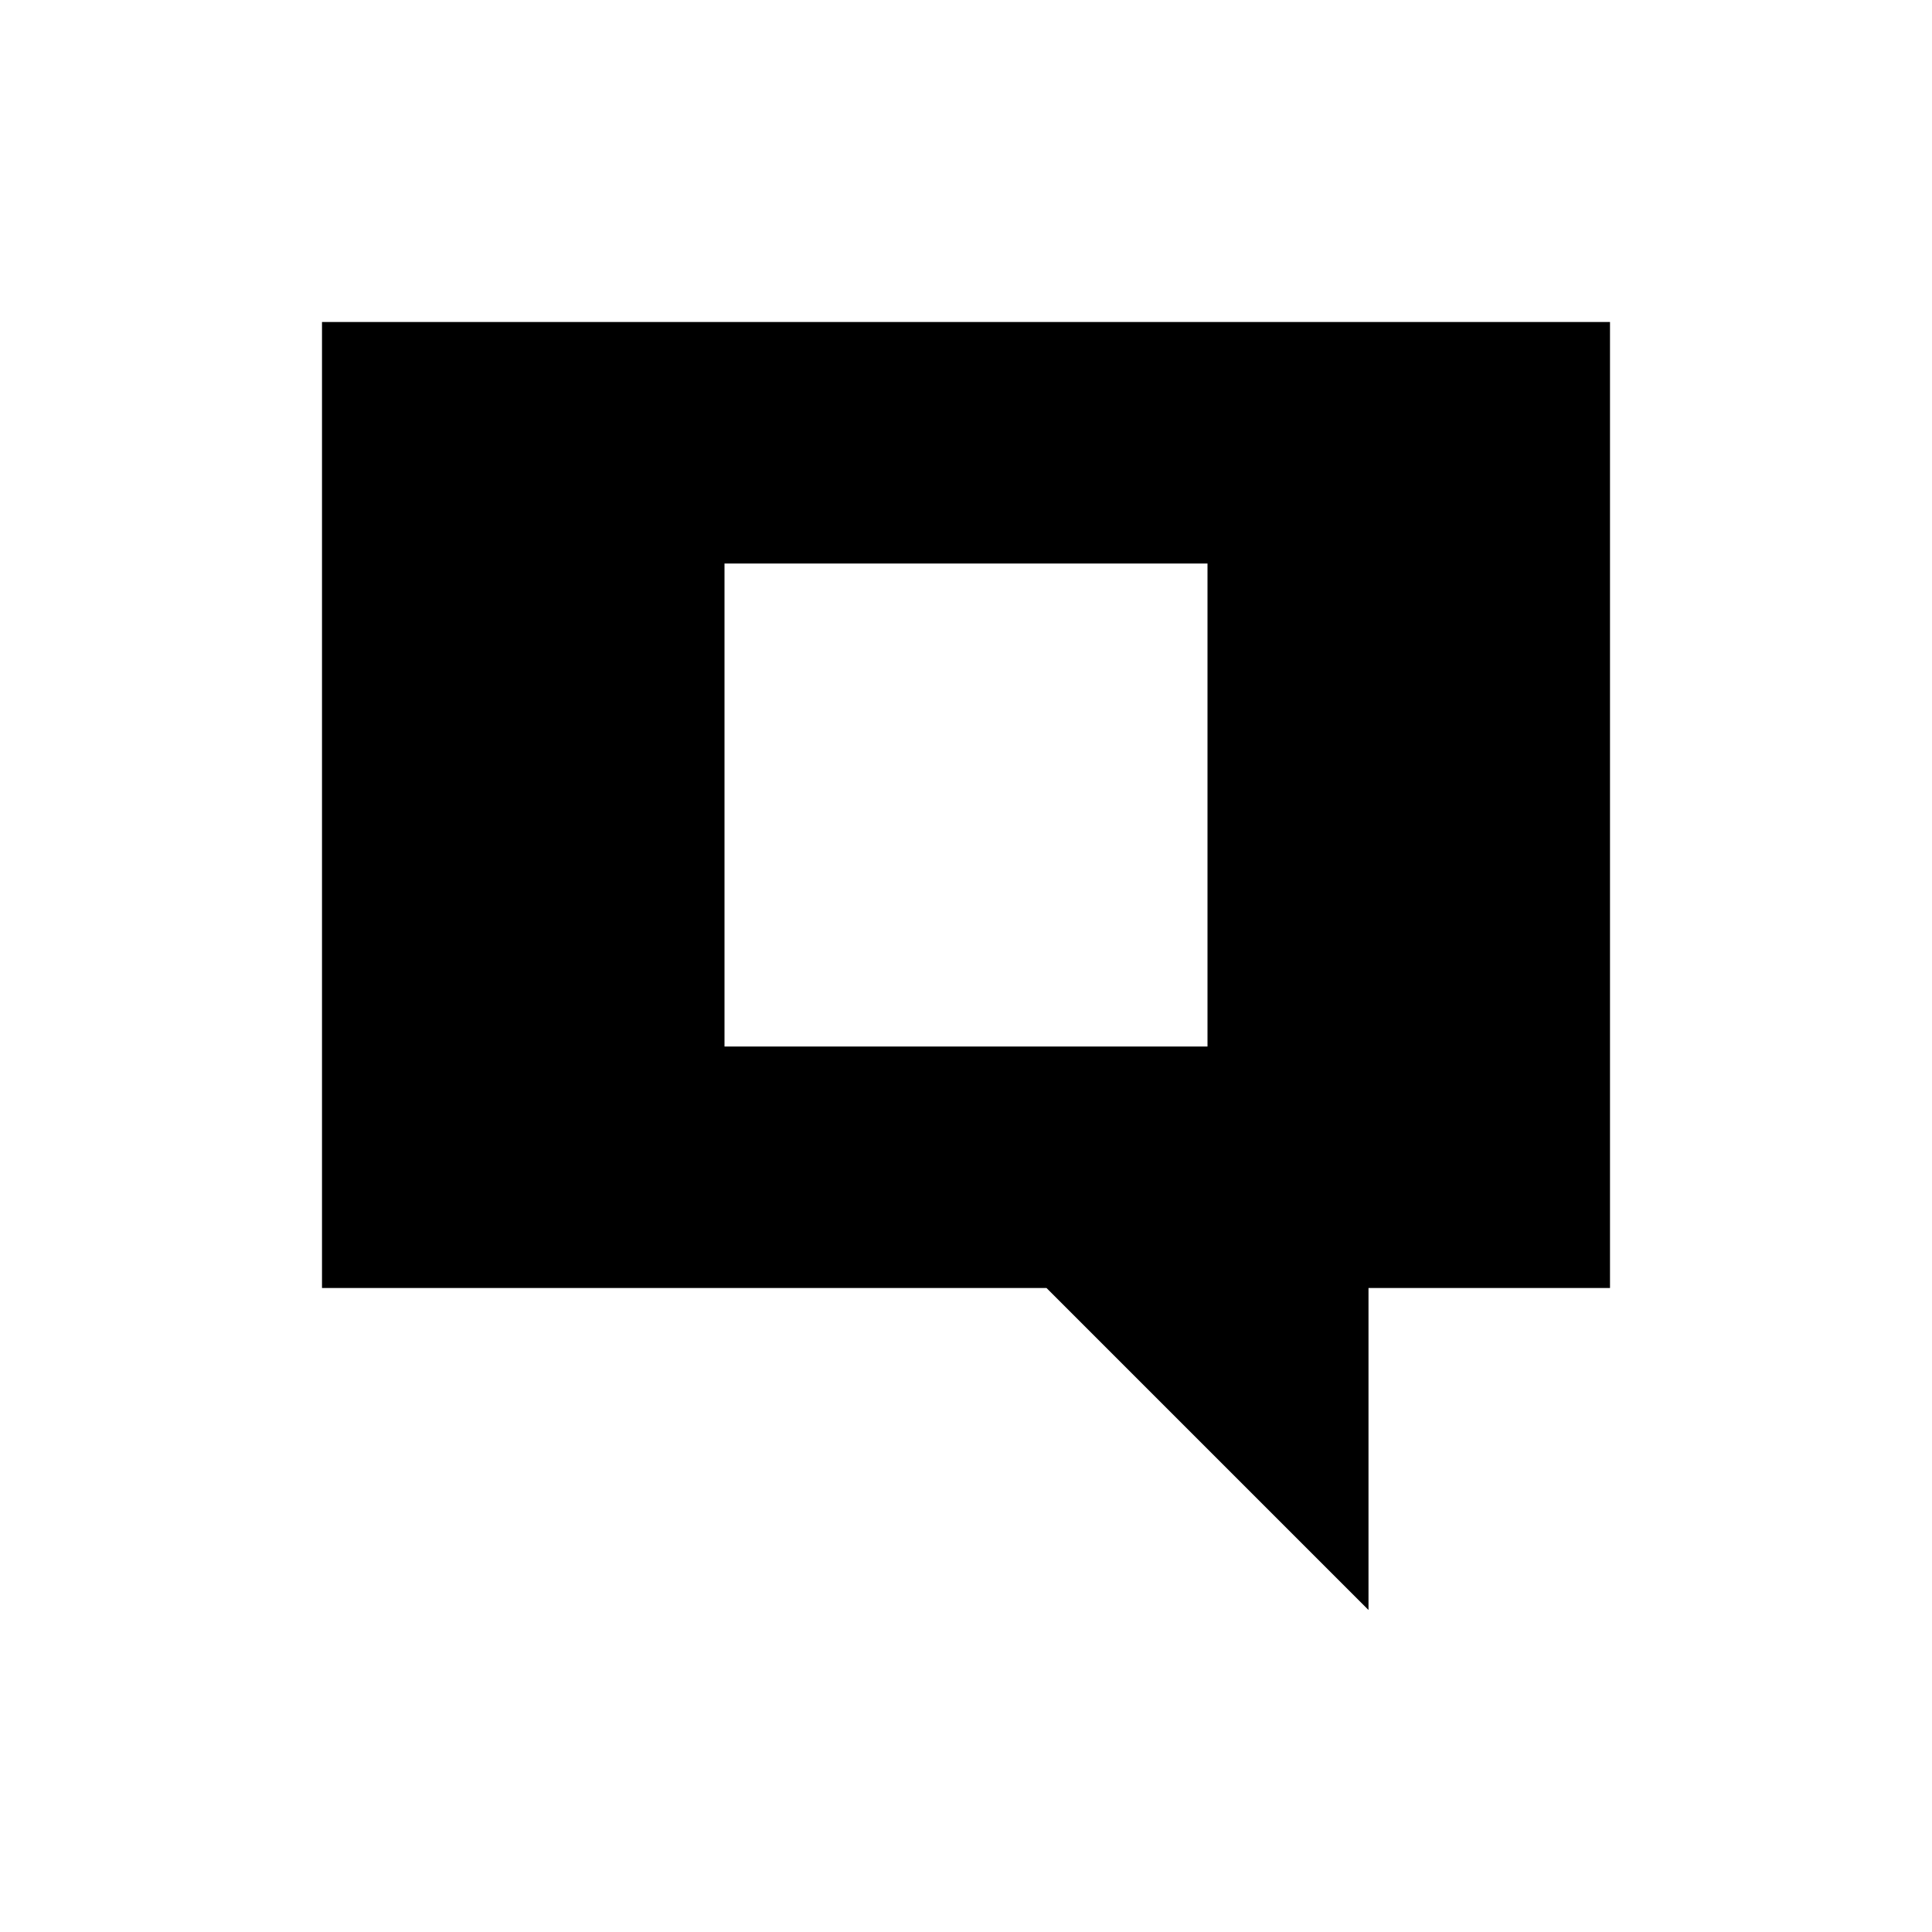
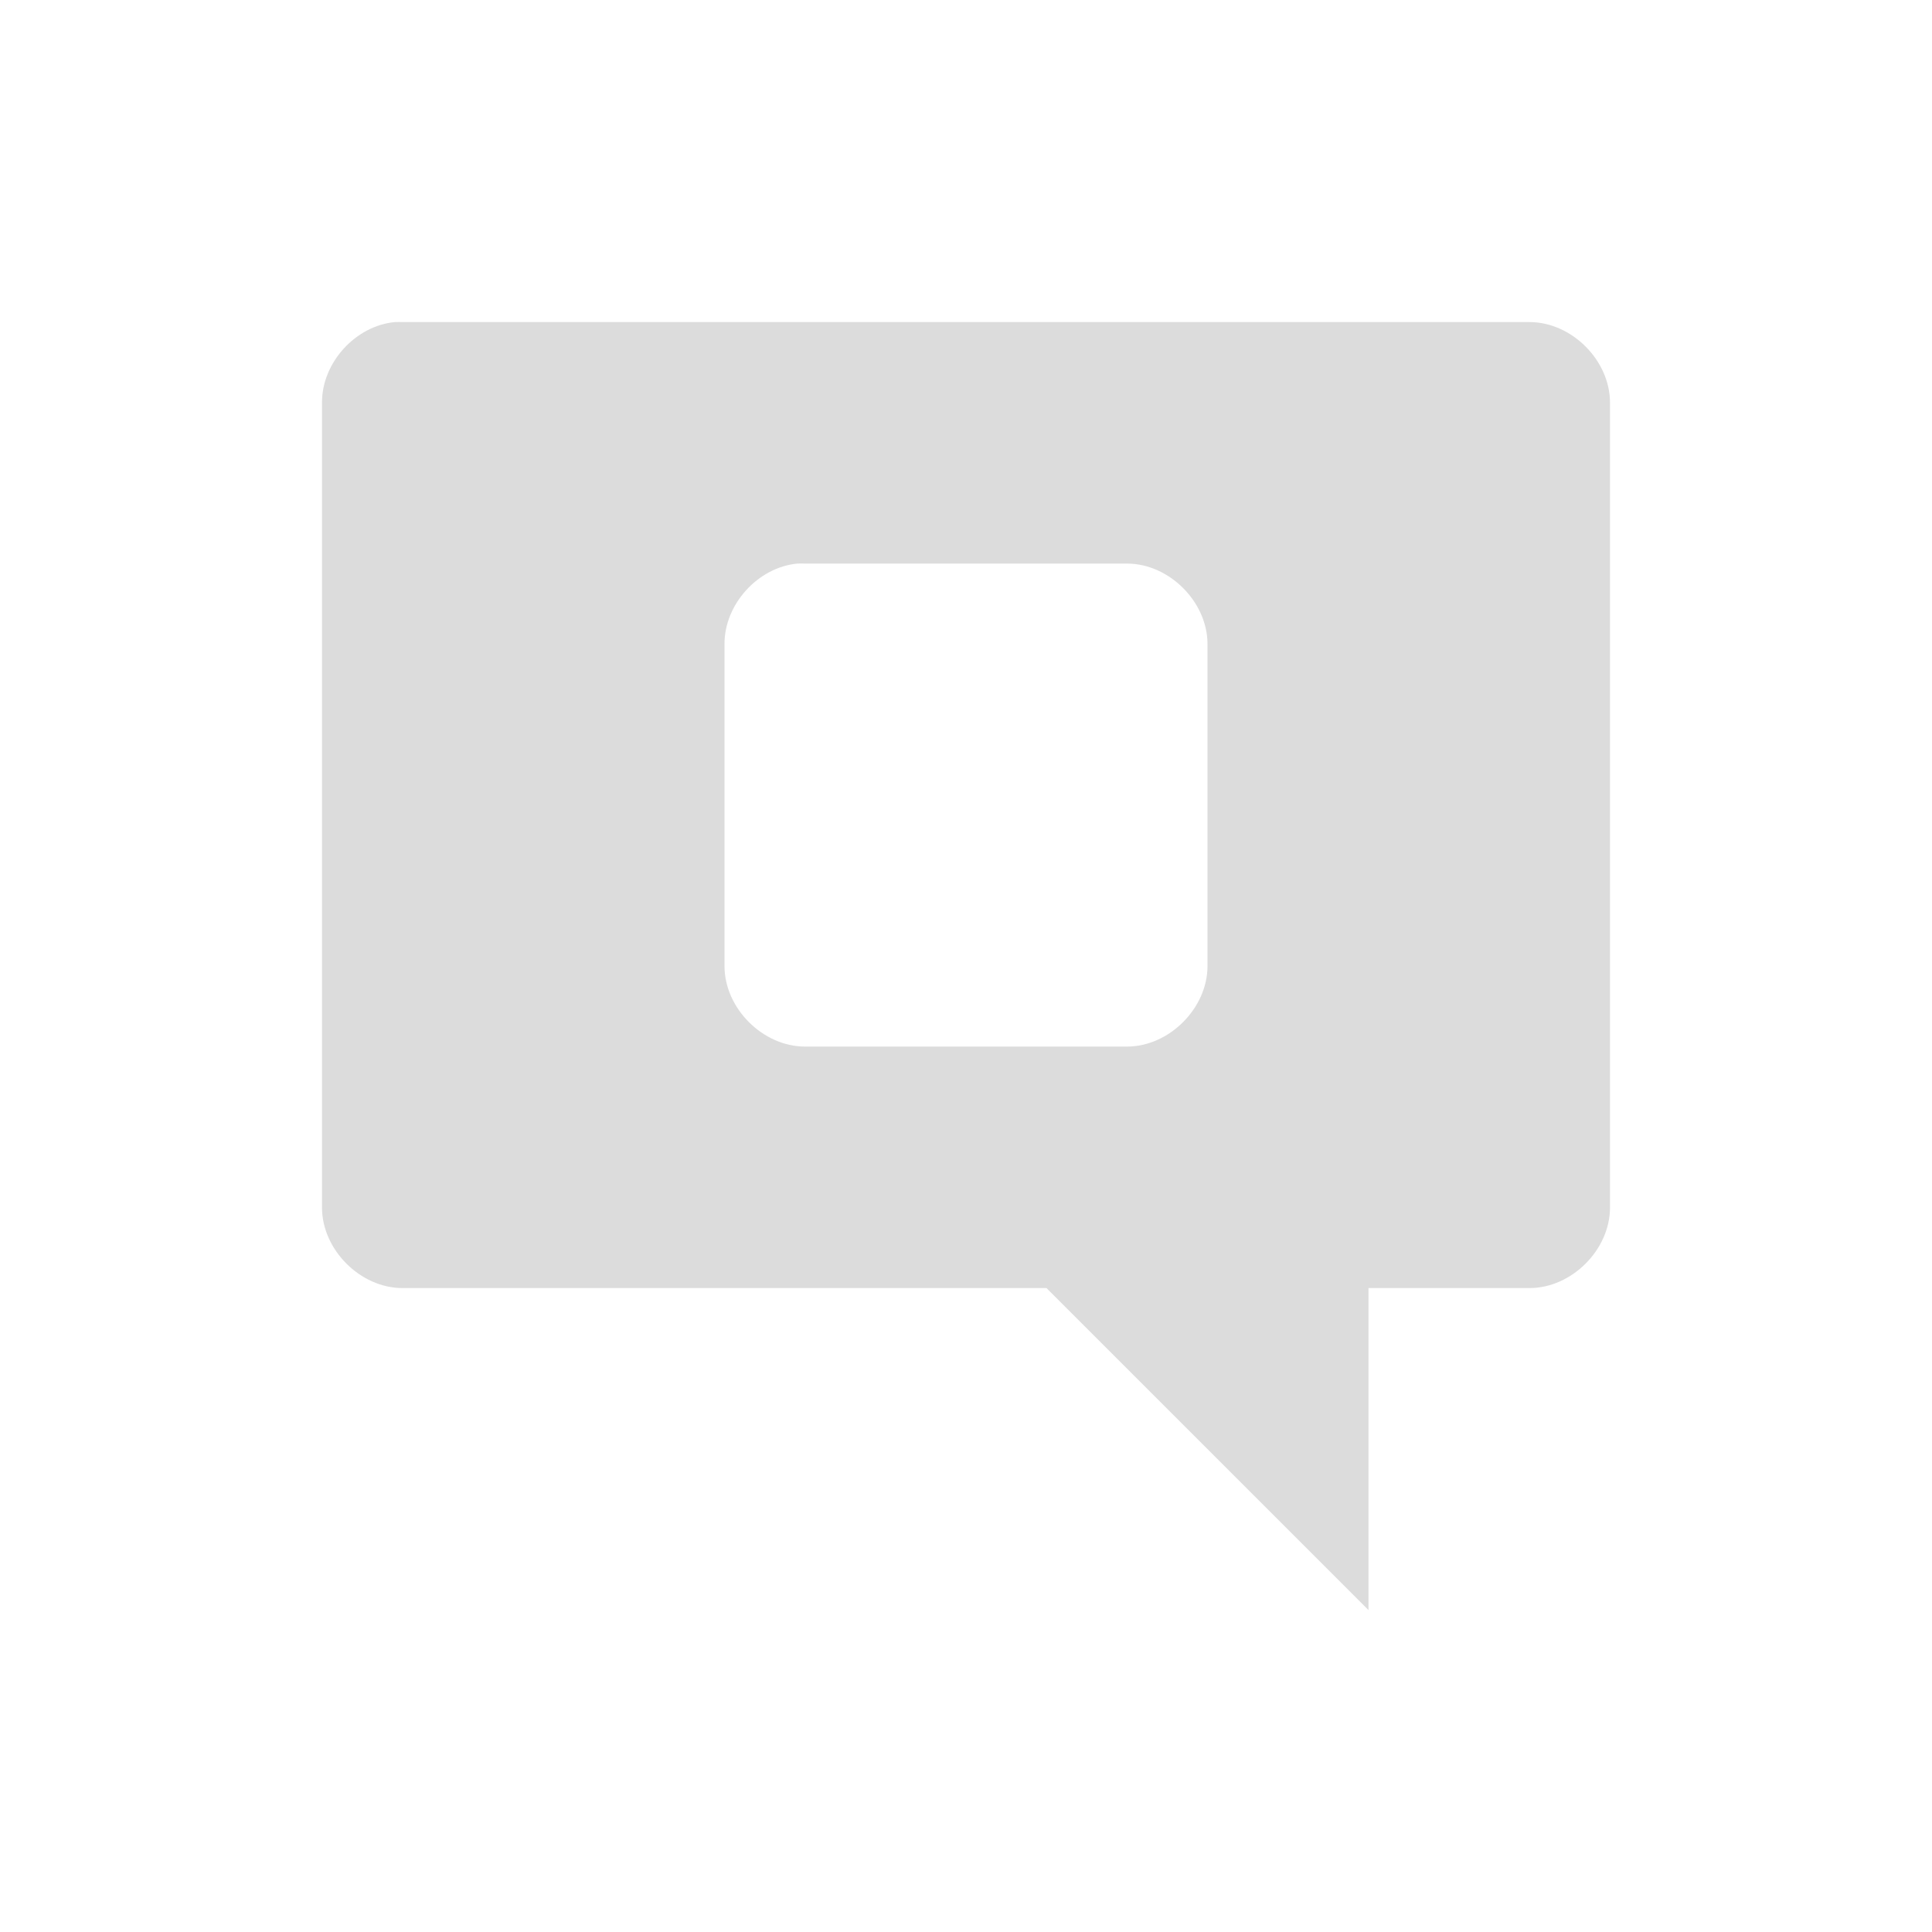
<svg xmlns="http://www.w3.org/2000/svg" width="24" height="24" id="svg2" version="1.1">
  <defs id="defs4" />
  <g id="layer1" transform="translate(0,-1028.362)">
-     <path style="fill:#f9f9f9#f9f9f9#cdcdcd#000000;fill-opacity:1;stroke:none;opacity:1.0" d="M 4 4 L 4 16 L 13 16 L 17 20 L 17 16 L 20 16 L 20 4 L 4 4 z M 9 7 L 15 7 L 15 13 L 9 13 L 9 7 z " transform="translate(0,1028.362)" id="path2987" />
+     <path style="font-size:medium;font-style:normal;font-variant:normal;font-weight:normal;font-stretch:normal;text-indent:0;text-align:start;text-decoration:none;line-height:normal;letter-spacing:normal;word-spacing:normal;text-transform:none;direction:ltr;block-progression:tb;writing-mode:lr-tb;text-anchor:start;baseline-shift:baseline;color:#000000;fill:#dcdcdc;fill-opacity:1;fill-rule:nonzero;stroke:none;stroke-width:2;marker:none;visibility:visible;display:inline;overflow:visible;enable-background:accumulate;font-family:Sans;-inkscape-font-specification:Sans" d="m 4.906,1032.363 c -0.492,0.046 -0.908,0.506 -0.906,1 l 0,10 c 5e-5,0.523 0.476,1 1,1 l 8,0 4,4 0,-4 2,0 c 0.524,-10e-5 1,-0.476 1,-1 l 0,-10 c -5e-5,-0.524 -0.476,-1 -1,-1 l -14,0 c -0.031,-10e-4 -0.063,-10e-4 -0.094,0 z m 5,3 c 0.031,-10e-4 0.062,-10e-4 0.094,0 l 4,0 c 0.524,0 1,0.476 1,1 l 0,4 c -5e-5,0.523 -0.476,1 -1,1 l -4,0 c -0.524,-10e-5 -1,-0.476 -1,-1 l 0,-4 c -0.002,-0.494 0.415,-0.954 0.906,-1 z" id="rect14666-6" />
  </g>
</svg>
